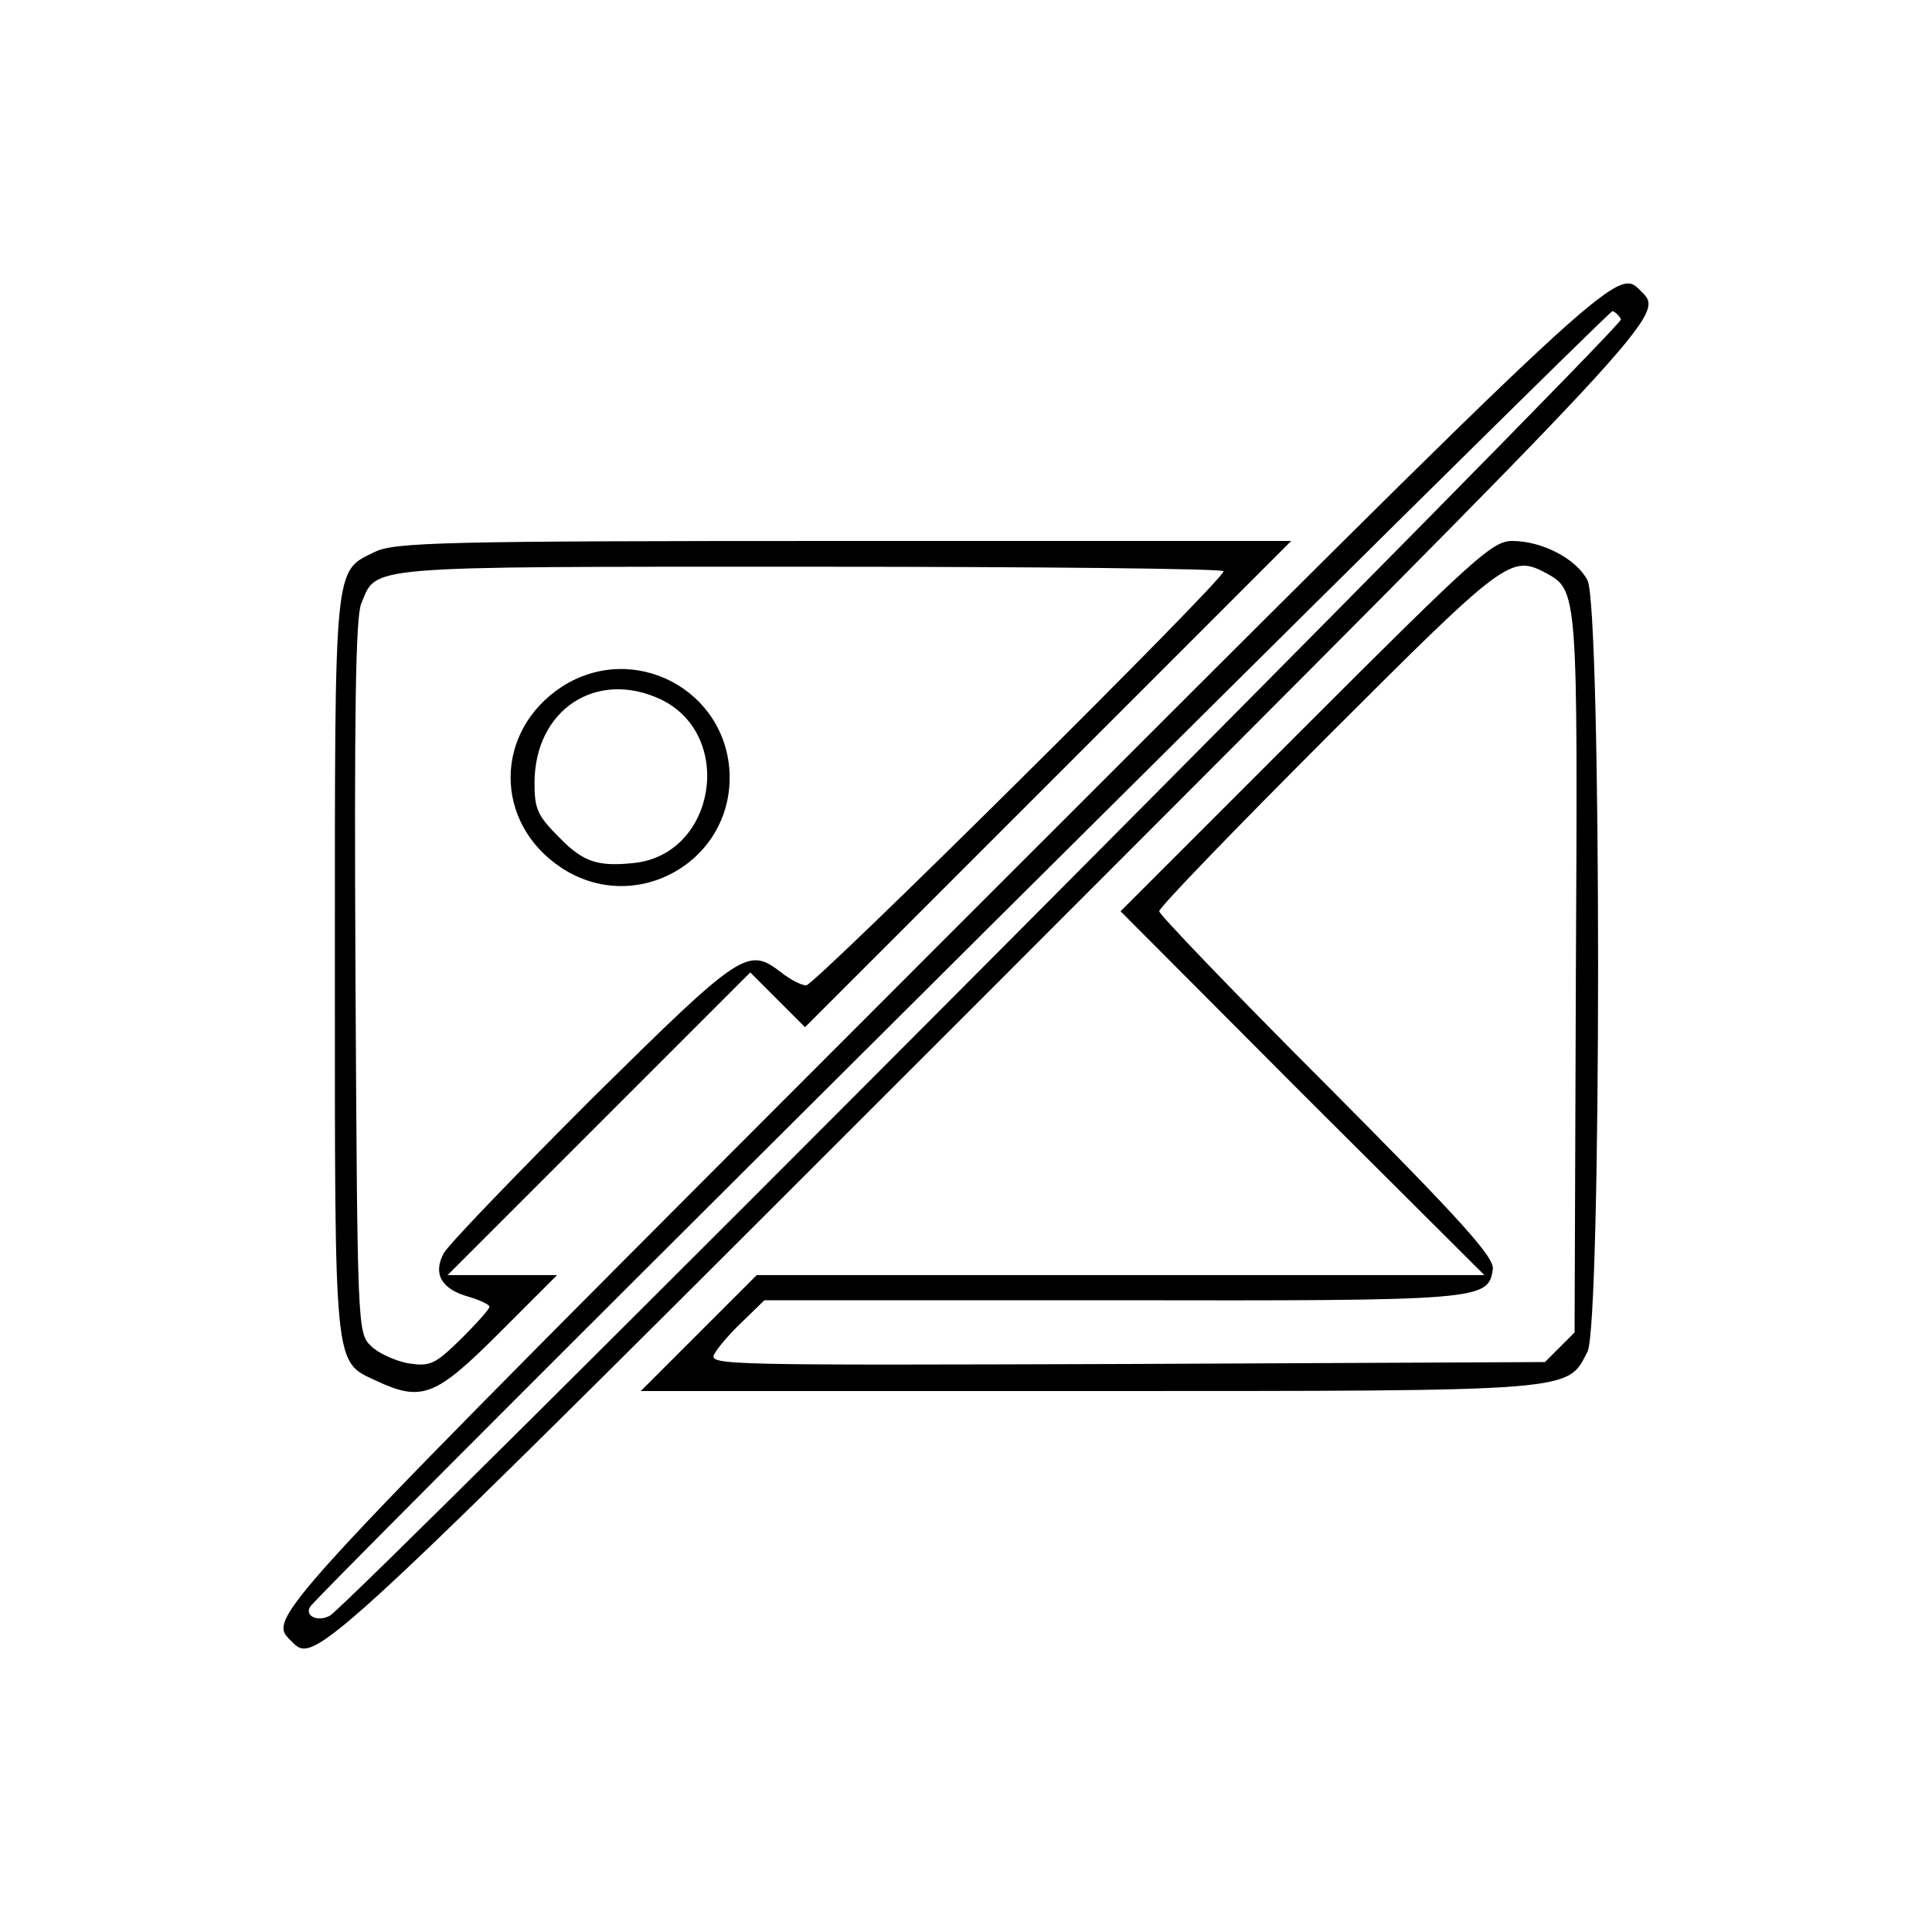
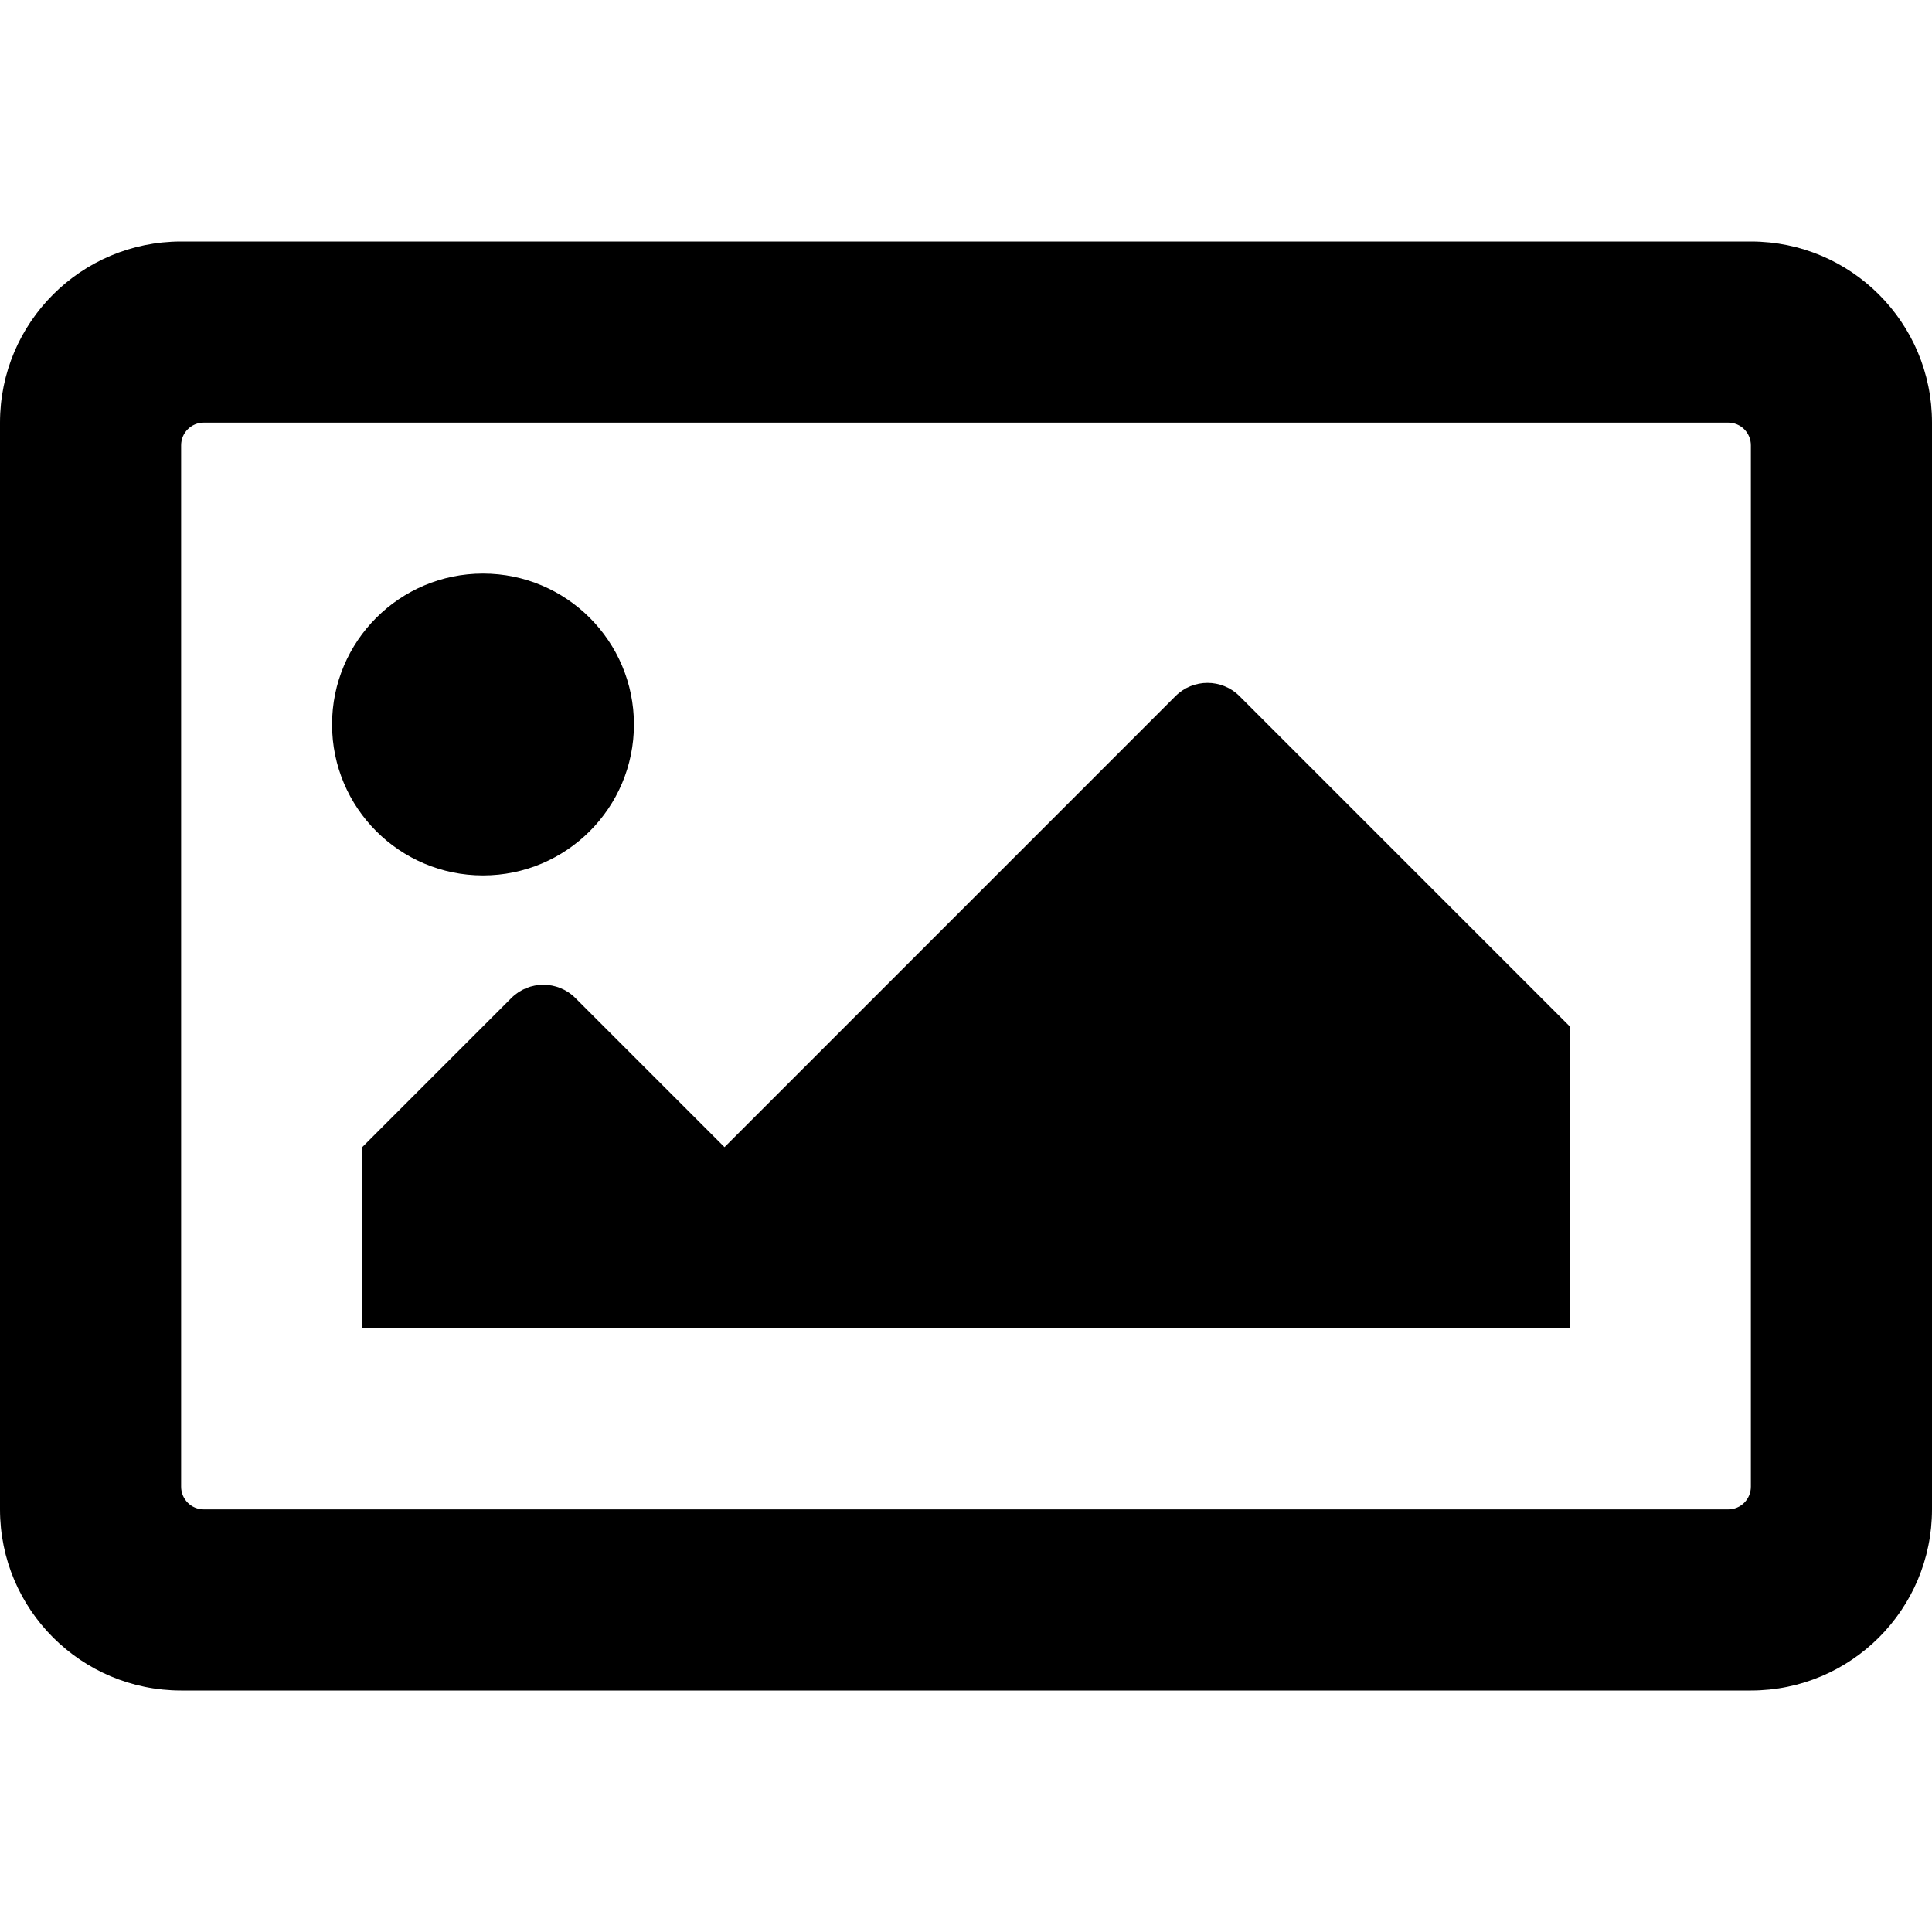
- <svg xmlns="http://www.w3.org/2000/svg" version="1.0" width="300pt" height="300pt" viewBox="0 0 300 300" preserveAspectRatio="xMidYMid meet">
-   <g transform="translate(0,300) scale(0.1,-0.1)" fill="#000000" stroke="none">
-     <path d="M1462 1537 c-1057 -1058 -1048 -1047 -1010 -1085 38 -38 27 -48 1086 1011 1057 1058 1048 1047 1010 1085 -38 38 -27 48 -1086 -1011z m1055 967 c4 -11 -1973 -1996 -2005 -2013 -21 -11 -42 2 -28 17 102 110 2014 2011 2020 2009 5 -2 11 -8 13 -13z" />
-     <path d="M582 2143 c-64 -31 -62 -14 -62 -643 0 -631 -2 -613 64 -644 71 -33 92 -25 191 74 l90 90 -85 0 -85 0 235 235 235 235 42 -42 43 -43 378 378 377 377 -695 0 c-621 0 -698 -2 -728 -17z m1318 -30 c0 -14 -635 -643 -648 -643 -8 0 -25 9 -39 20 -52 40 -61 34 -293 -195 -119 -119 -223 -227 -231 -241 -17 -32 -4 -56 40 -68 17 -5 31 -12 31 -15 0 -4 -20 -26 -44 -50 -41 -40 -48 -43 -82 -38 -21 4 -47 16 -58 27 -21 20 -21 30 -24 572 -2 405 0 560 9 581 25 59 -5 57 696 57 354 0 643 -3 643 -7z" />
-     <path d="M873 1934 c-106 -69 -107 -211 -2 -281 114 -76 265 7 262 144 -4 132 -149 208 -260 137z m153 -20 c115 -55 86 -240 -41 -254 -56 -6 -79 1 -116 39 -34 34 -39 44 -39 85 0 114 96 177 196 130z" />
-     <path d="M2027 1872 l-287 -287 282 -283 283 -282 -565 0 -565 0 -90 -90 -90 -90 694 0 c763 0 744 -1 776 61 22 42 22 1156 0 1198 -17 33 -70 61 -117 61 -30 0 -58 -25 -321 -288z m374 238 c49 -27 49 -29 46 -624 l-2 -555 -23 -23 -23 -23 -650 -3 c-619 -2 -649 -2 -640 15 5 10 25 33 44 51 l34 33 539 0 c575 -1 585 0 592 48 3 18 -46 73 -257 285 -144 144 -261 266 -261 271 0 6 118 128 262 272 276 276 284 282 339 253z" />
-   </g>
+ <svg xmlns="http://www.w3.org/2000/svg" fill="#000000" width="800px" height="800px" viewBox="0 0 512 512">
+   <path d="M464 64H48C21.49 64 0 85.49 0 112v288c0 26.51 21.49 48 48 48h416c26.51 0 48-21.49 48-48V112c0-26.51-21.49-48-48-48zm-6 336H54a6 6 0 0 1-6-6V118a6 6 0 0 1 6-6h404a6 6 0 0 1 6 6v276a6 6 0 0 1-6 6zM128 152c-22.091 0-40 17.909-40 40s17.909 40 40 40 40-17.909 40-40-17.909-40-40-40zM96 352h320v-80l-87.515-87.515c-4.686-4.686-12.284-4.686-16.971 0L192 304l-39.515-39.515c-4.686-4.686-12.284-4.686-16.971 0L96 304v48z" />
</svg>
